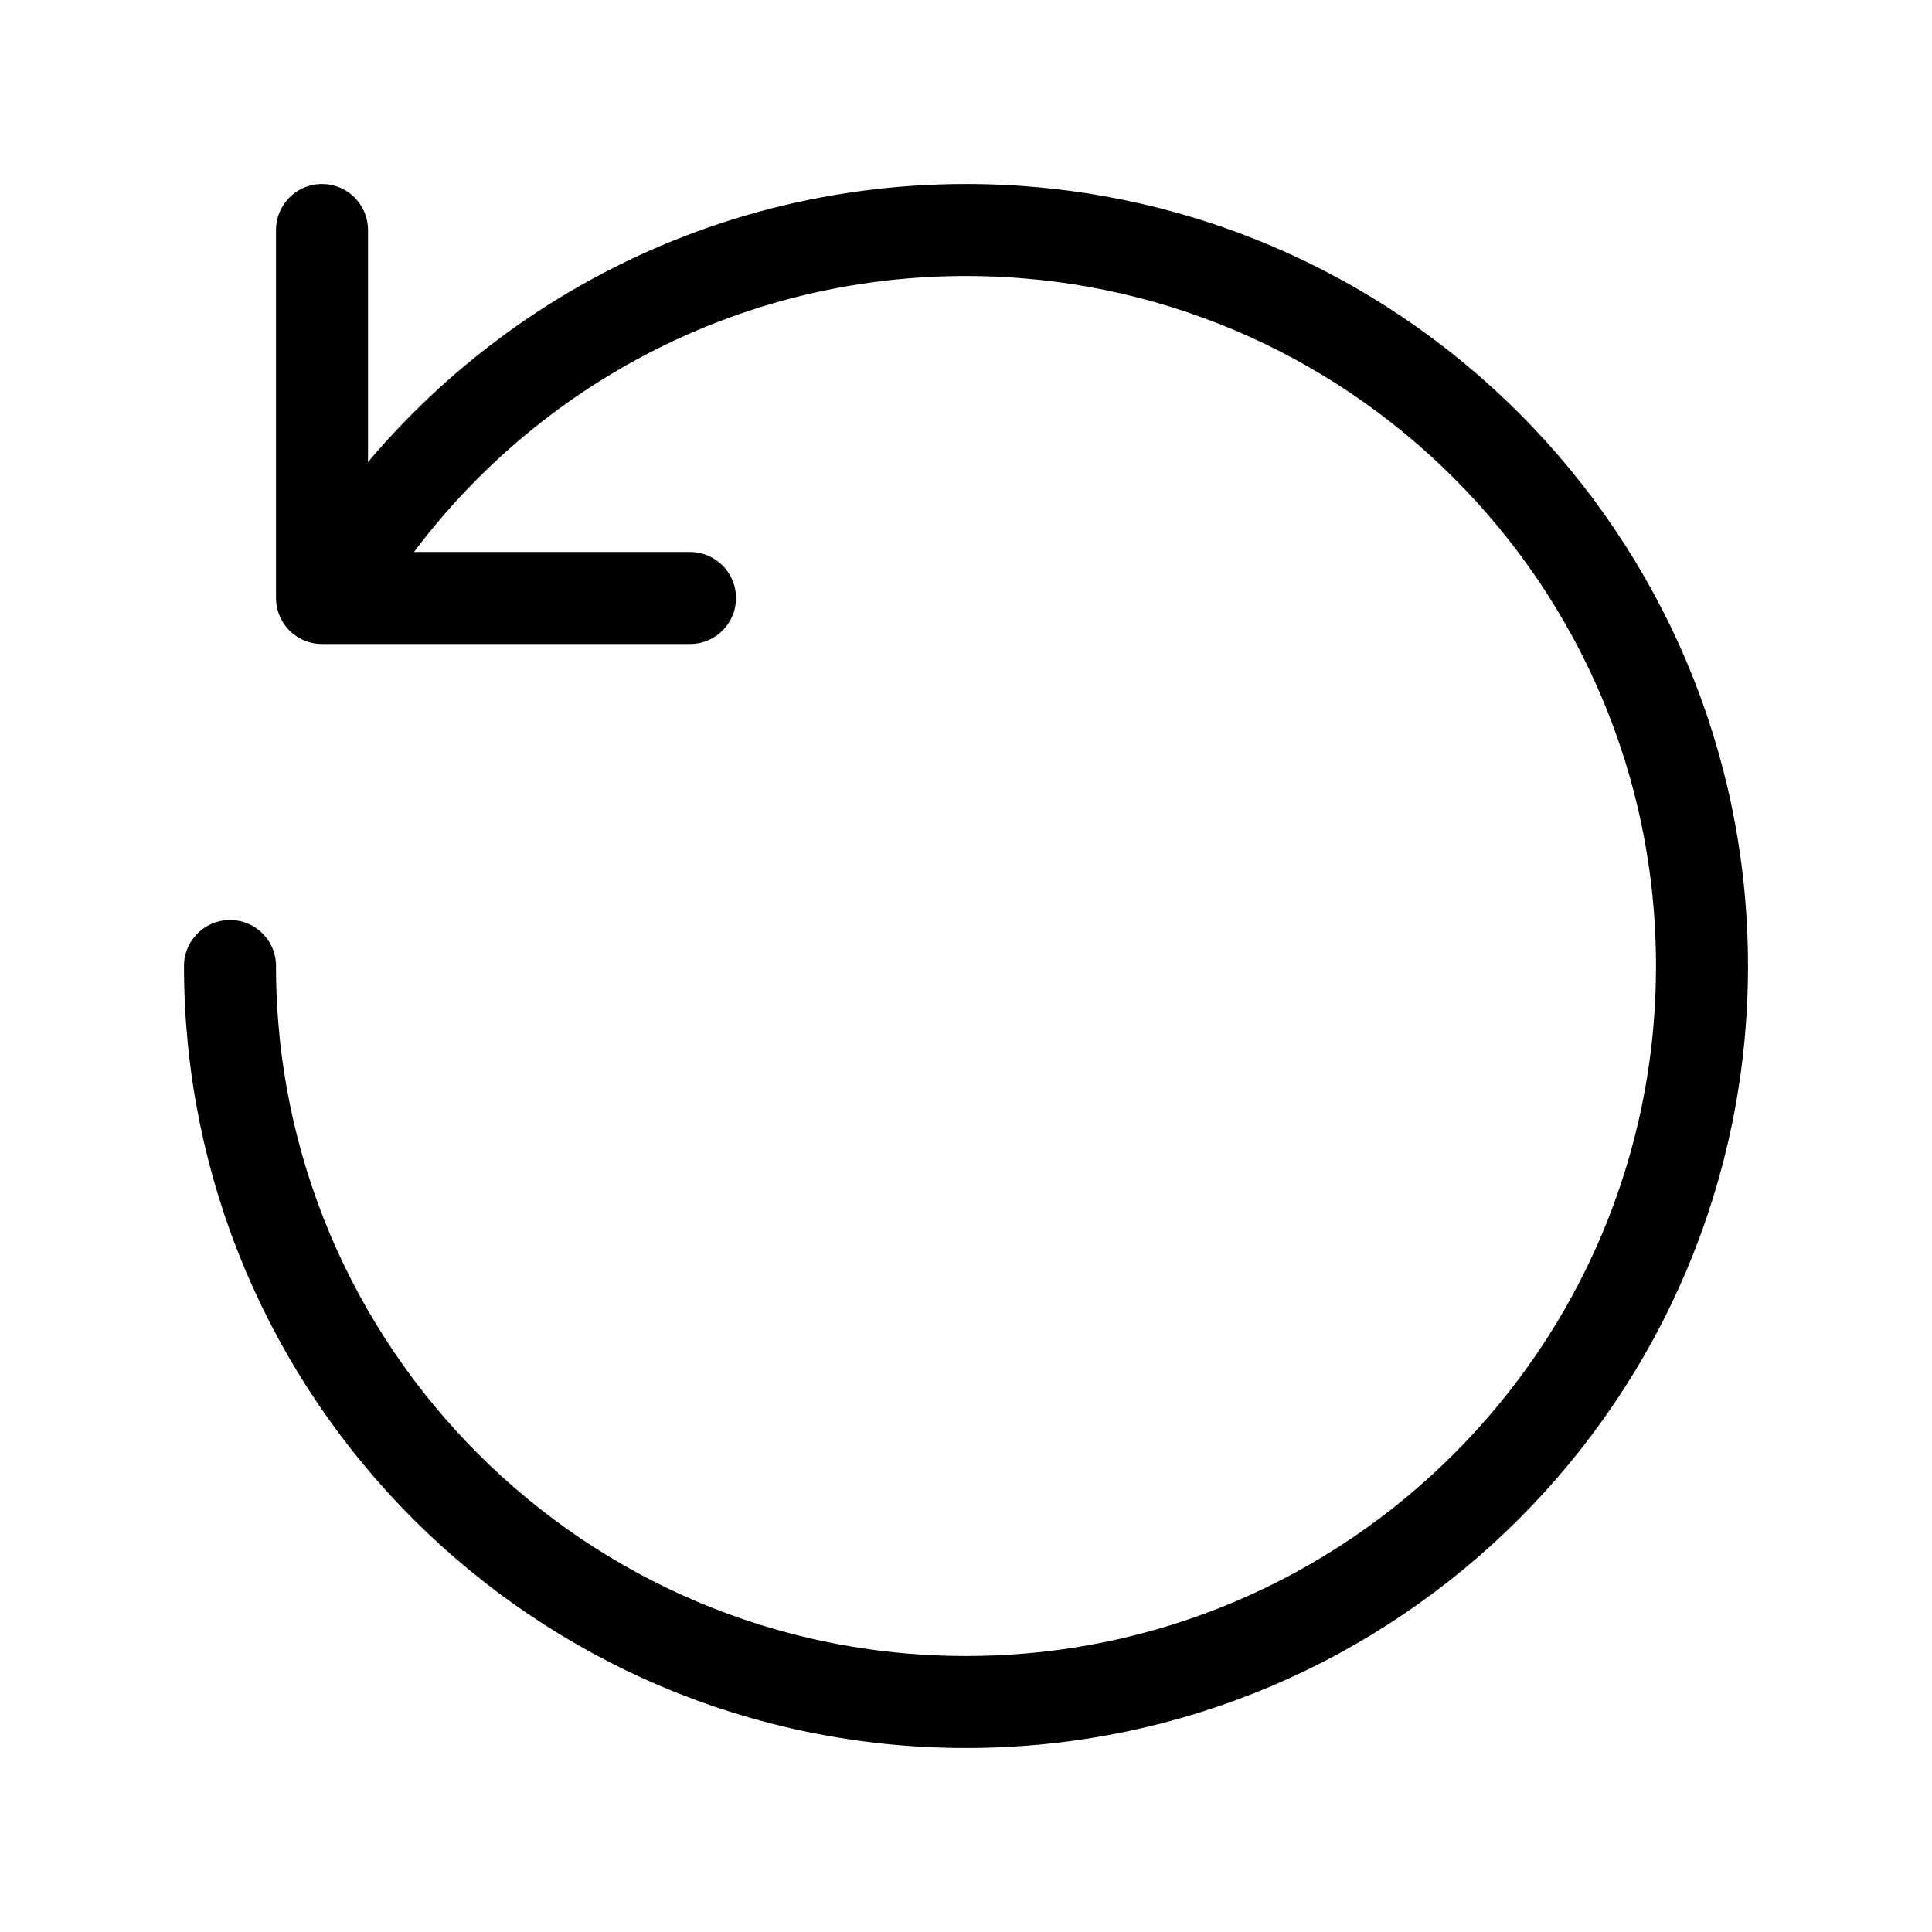
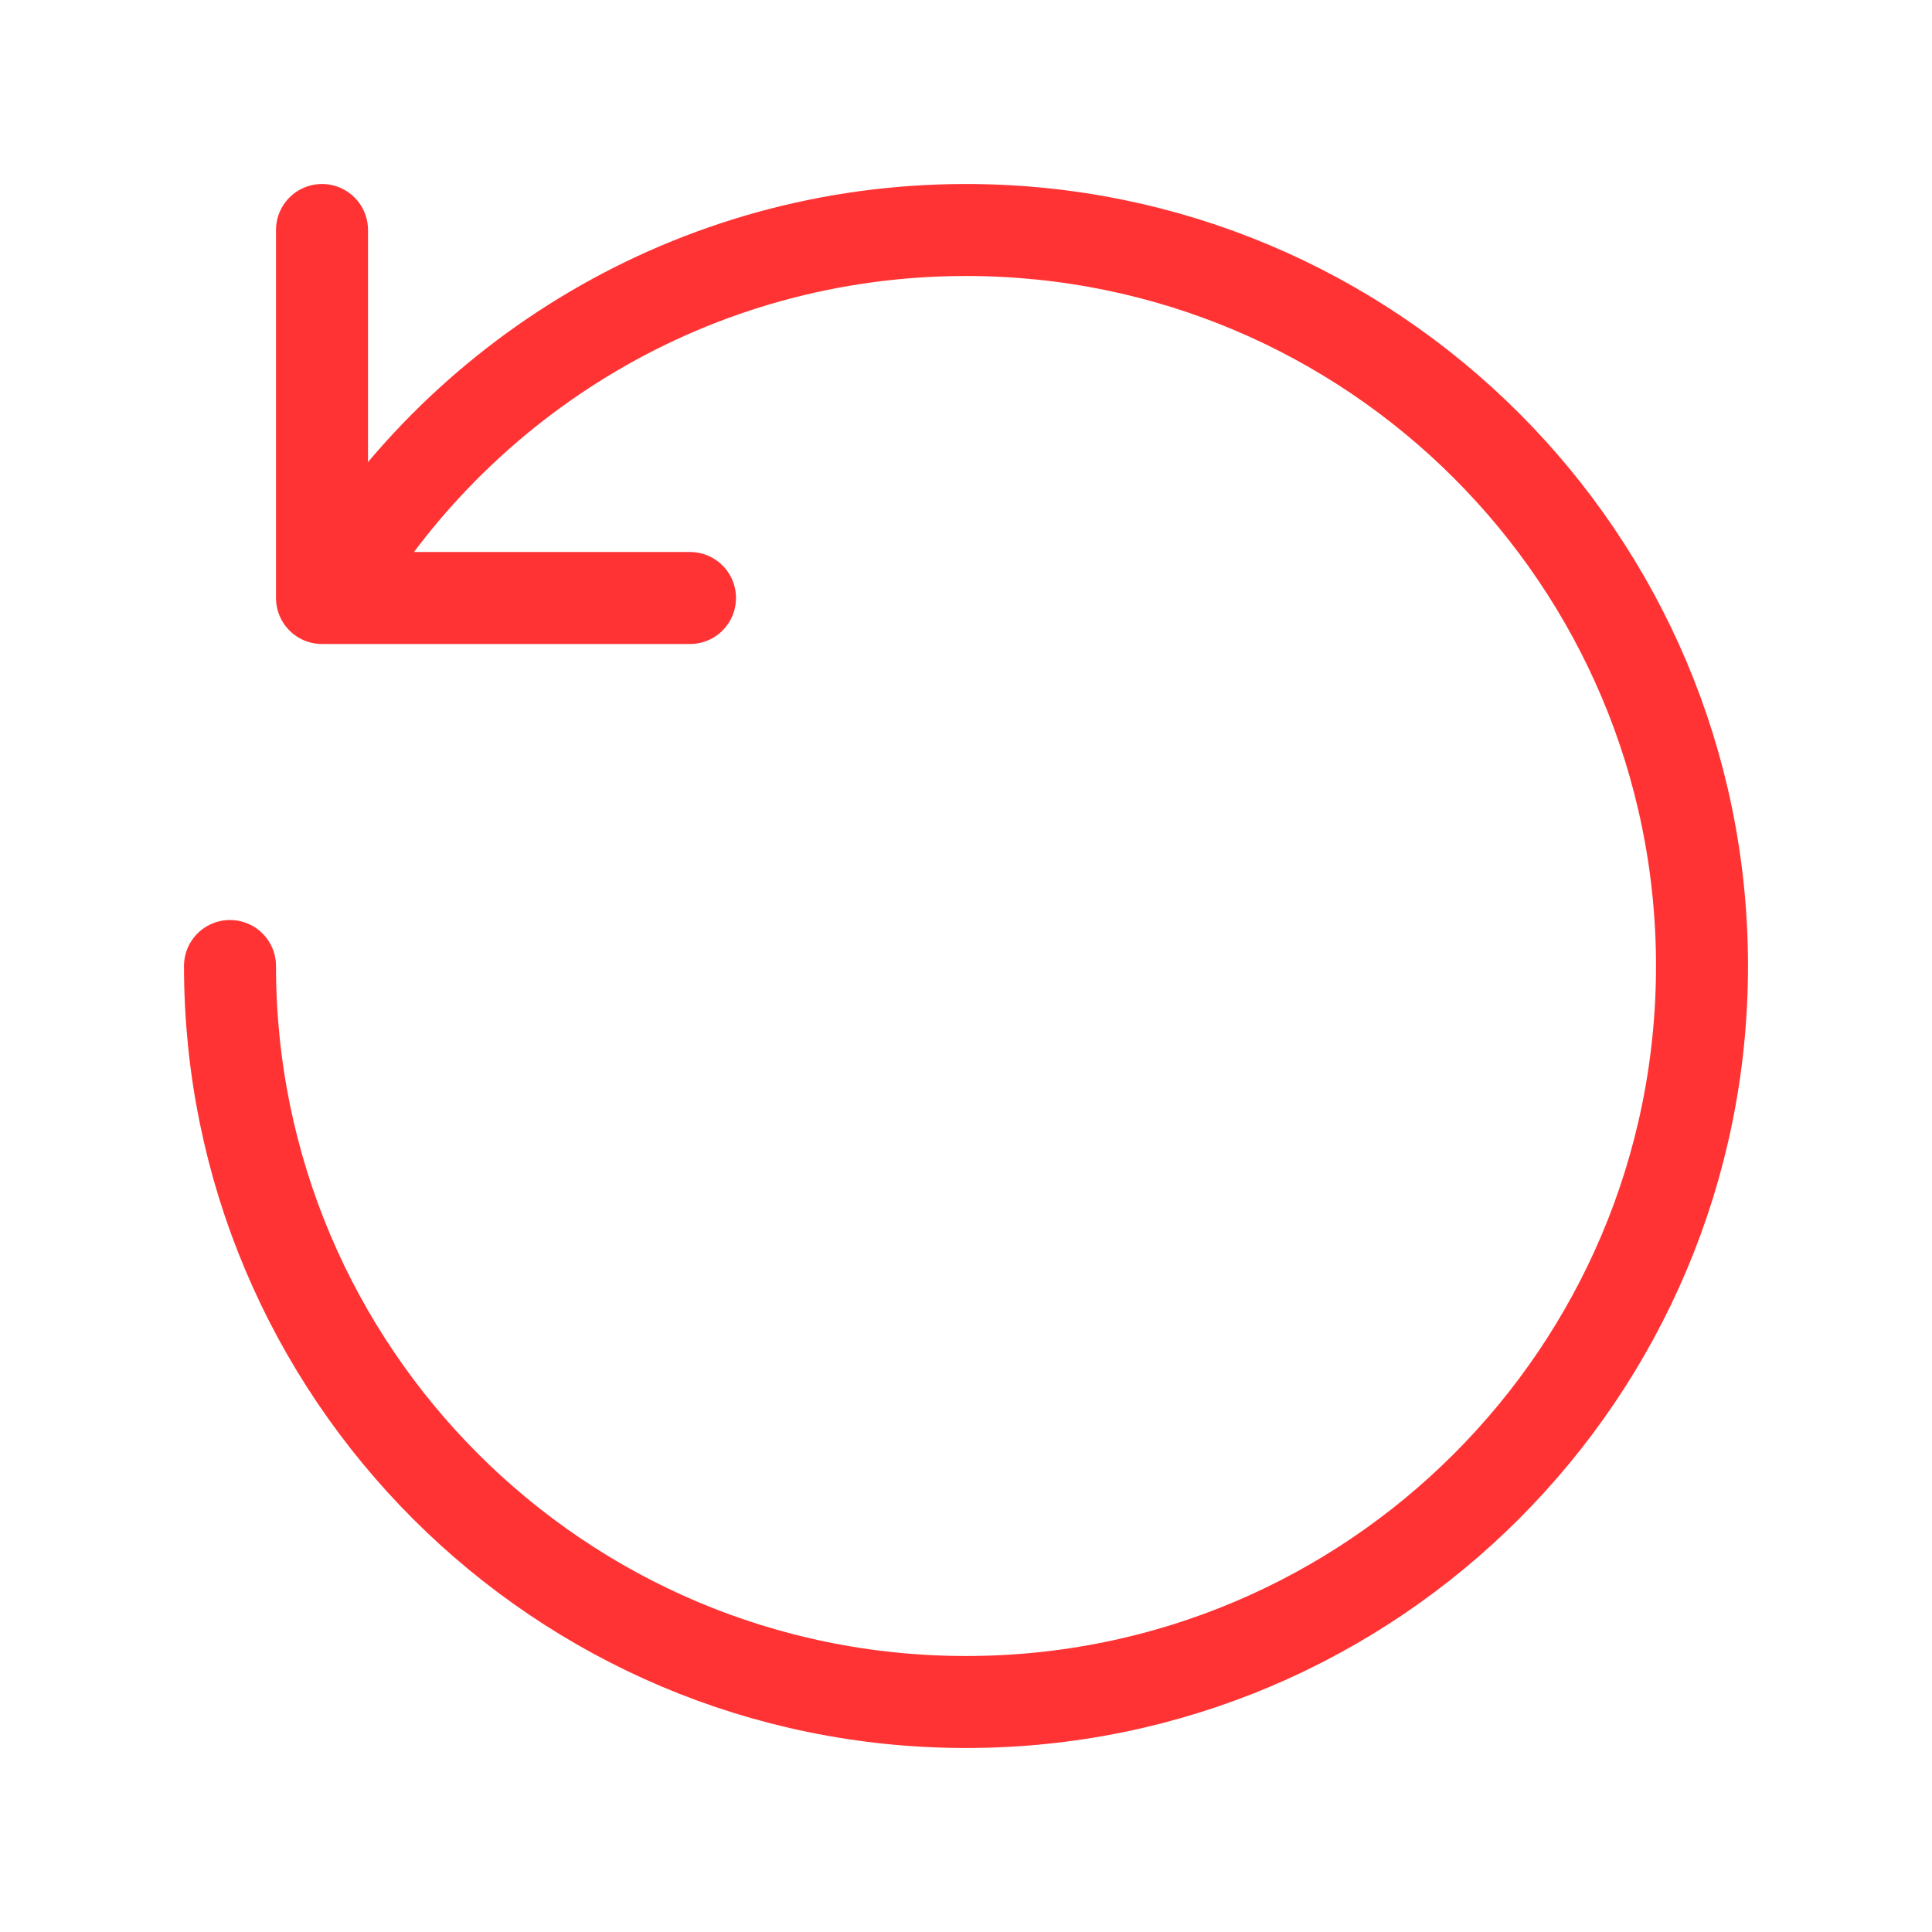
<svg xmlns="http://www.w3.org/2000/svg" width="800px" height="800px" viewBox="0 0 21 21">
-   <g fill="none" fill-rule="evenodd" stroke="#000000" stroke-linecap="round" stroke-linejoin="round" transform="matrix(0 1 1 0 2.5 2.5)">
+   <g fill="none" fill-rule="evenodd" stroke="#ff3333" stroke-linecap="round" stroke-linejoin="round" transform="matrix(0 1 1 0 2.5 2.5)">
    <path d="m3.987 1.078c-2.384 1.385-3.987 3.966-3.987 6.922 0 4.418 3.582 8 8 8s8-3.582 8-8-3.582-8-8-8" />
    <path d="m4 1v4h-4" transform="matrix(1 0 0 -1 0 6)" />
  </g>
</svg>
